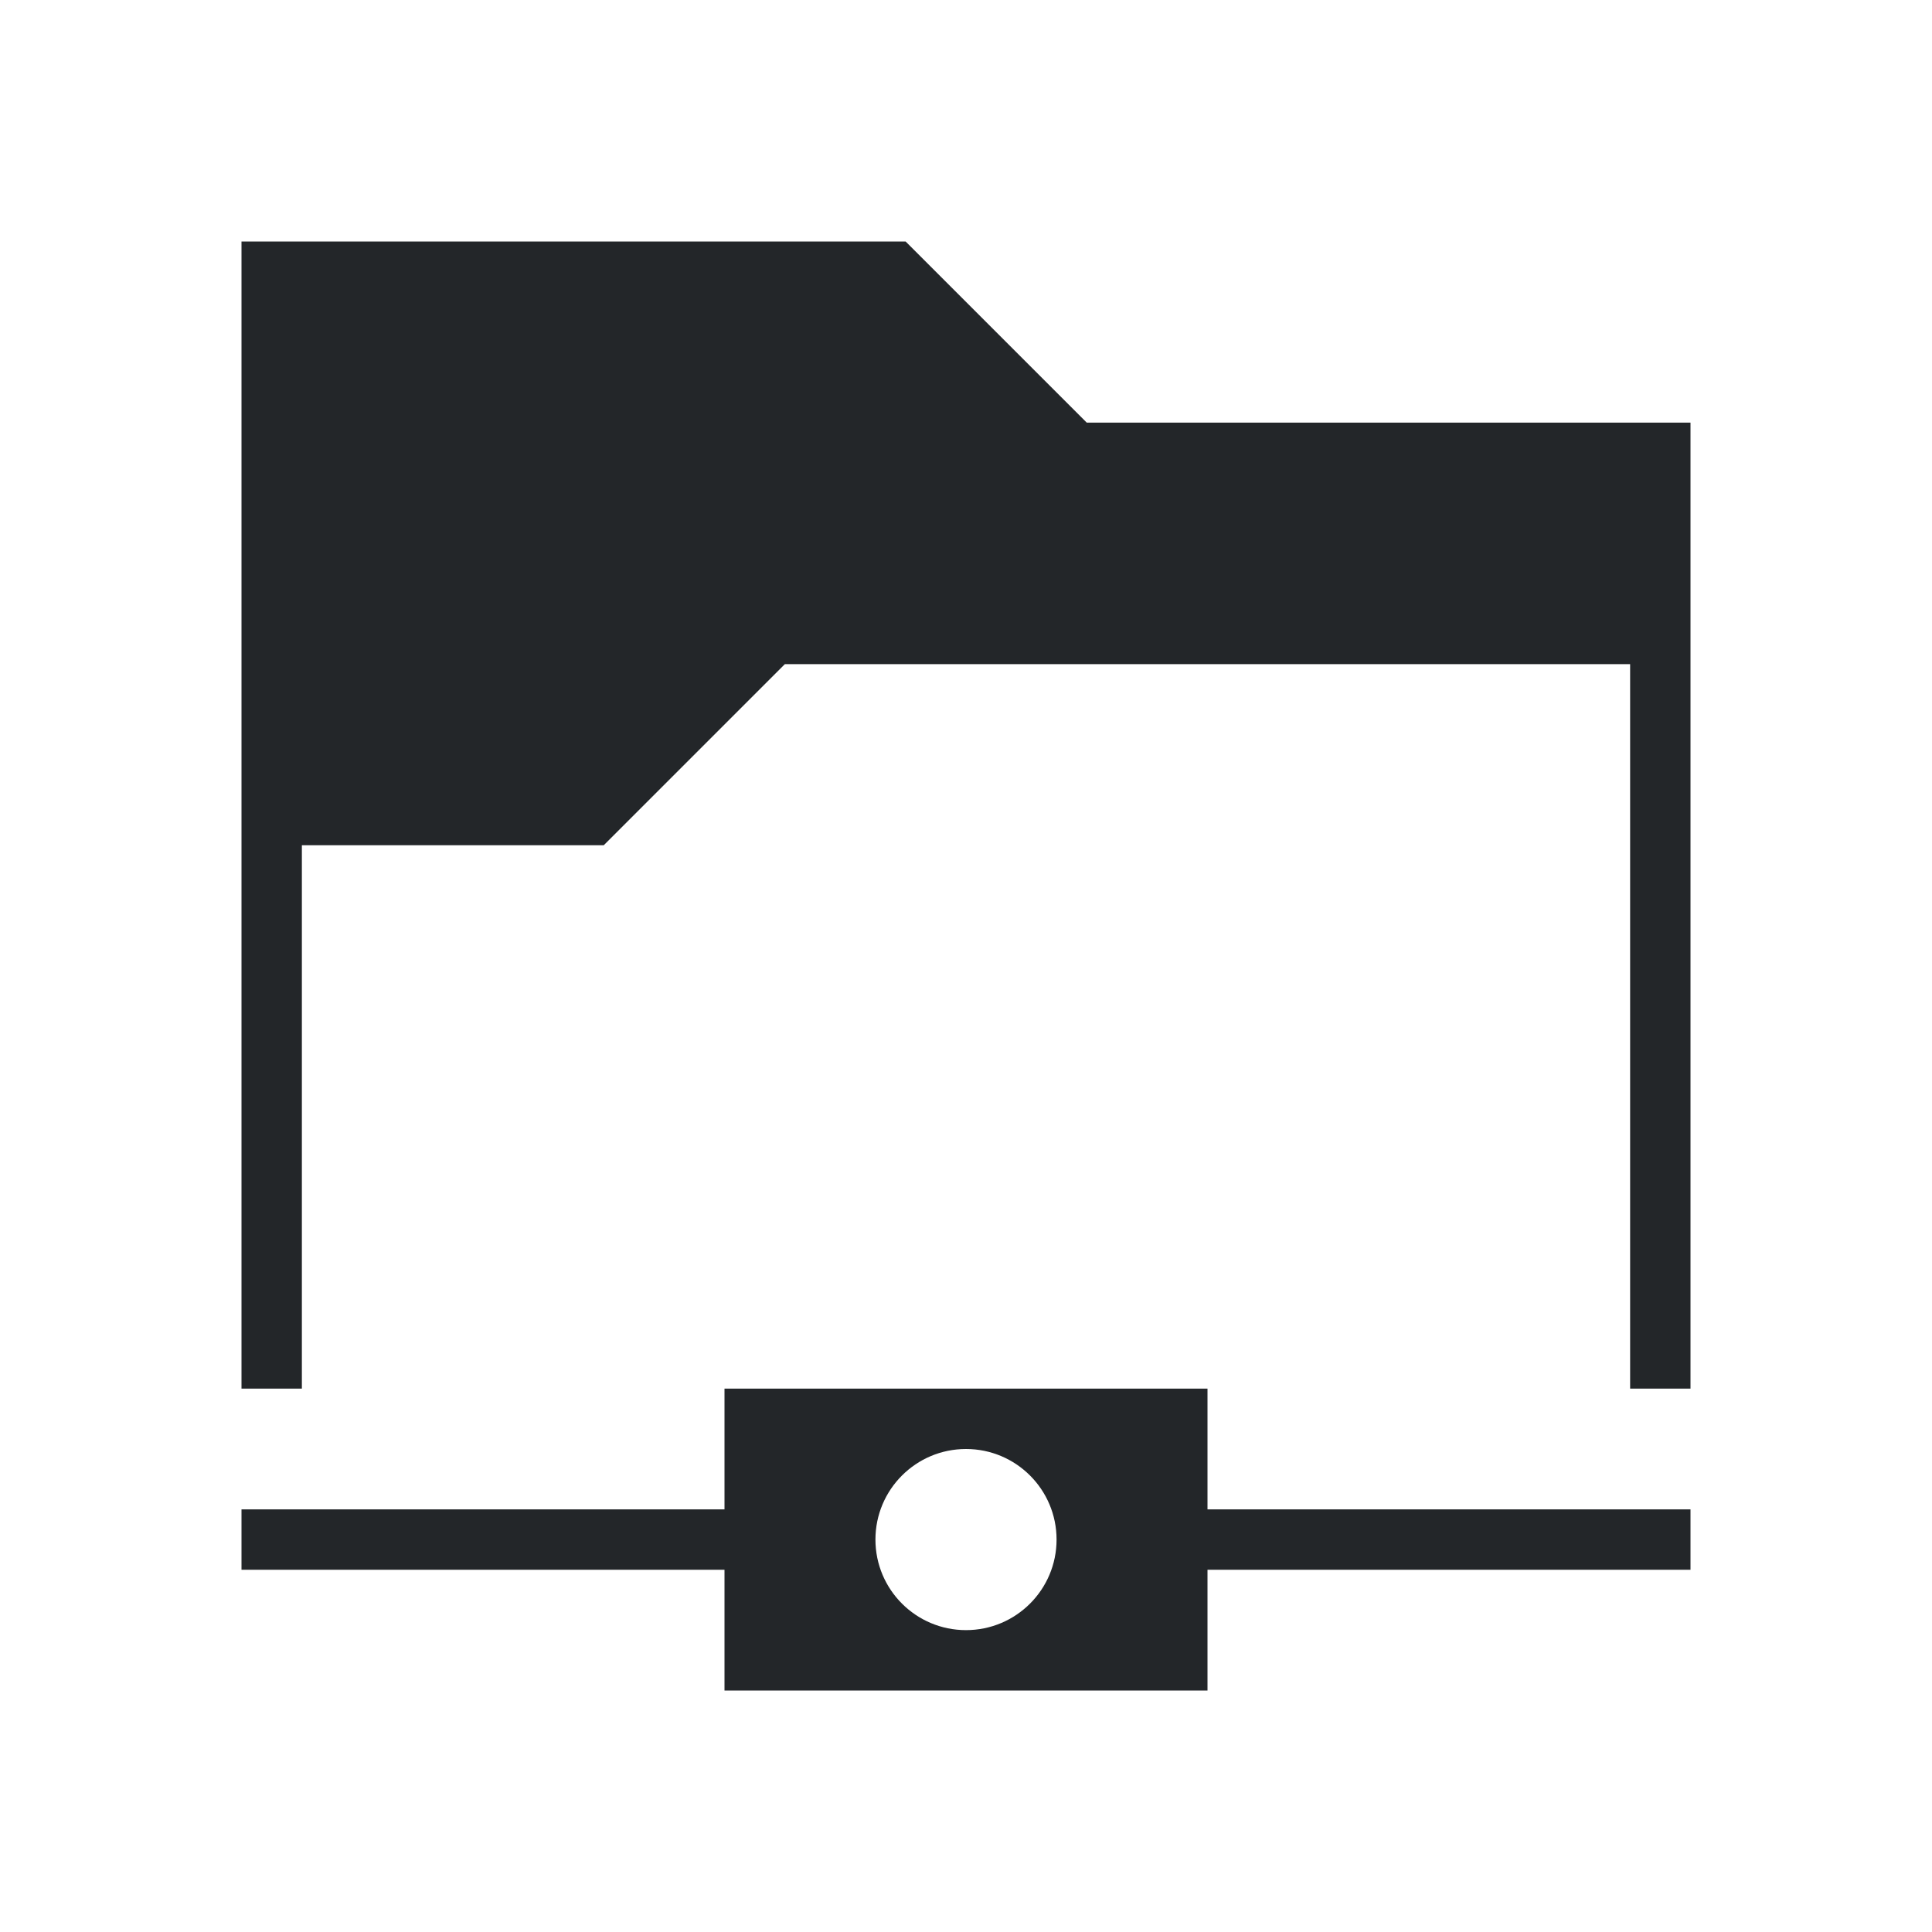
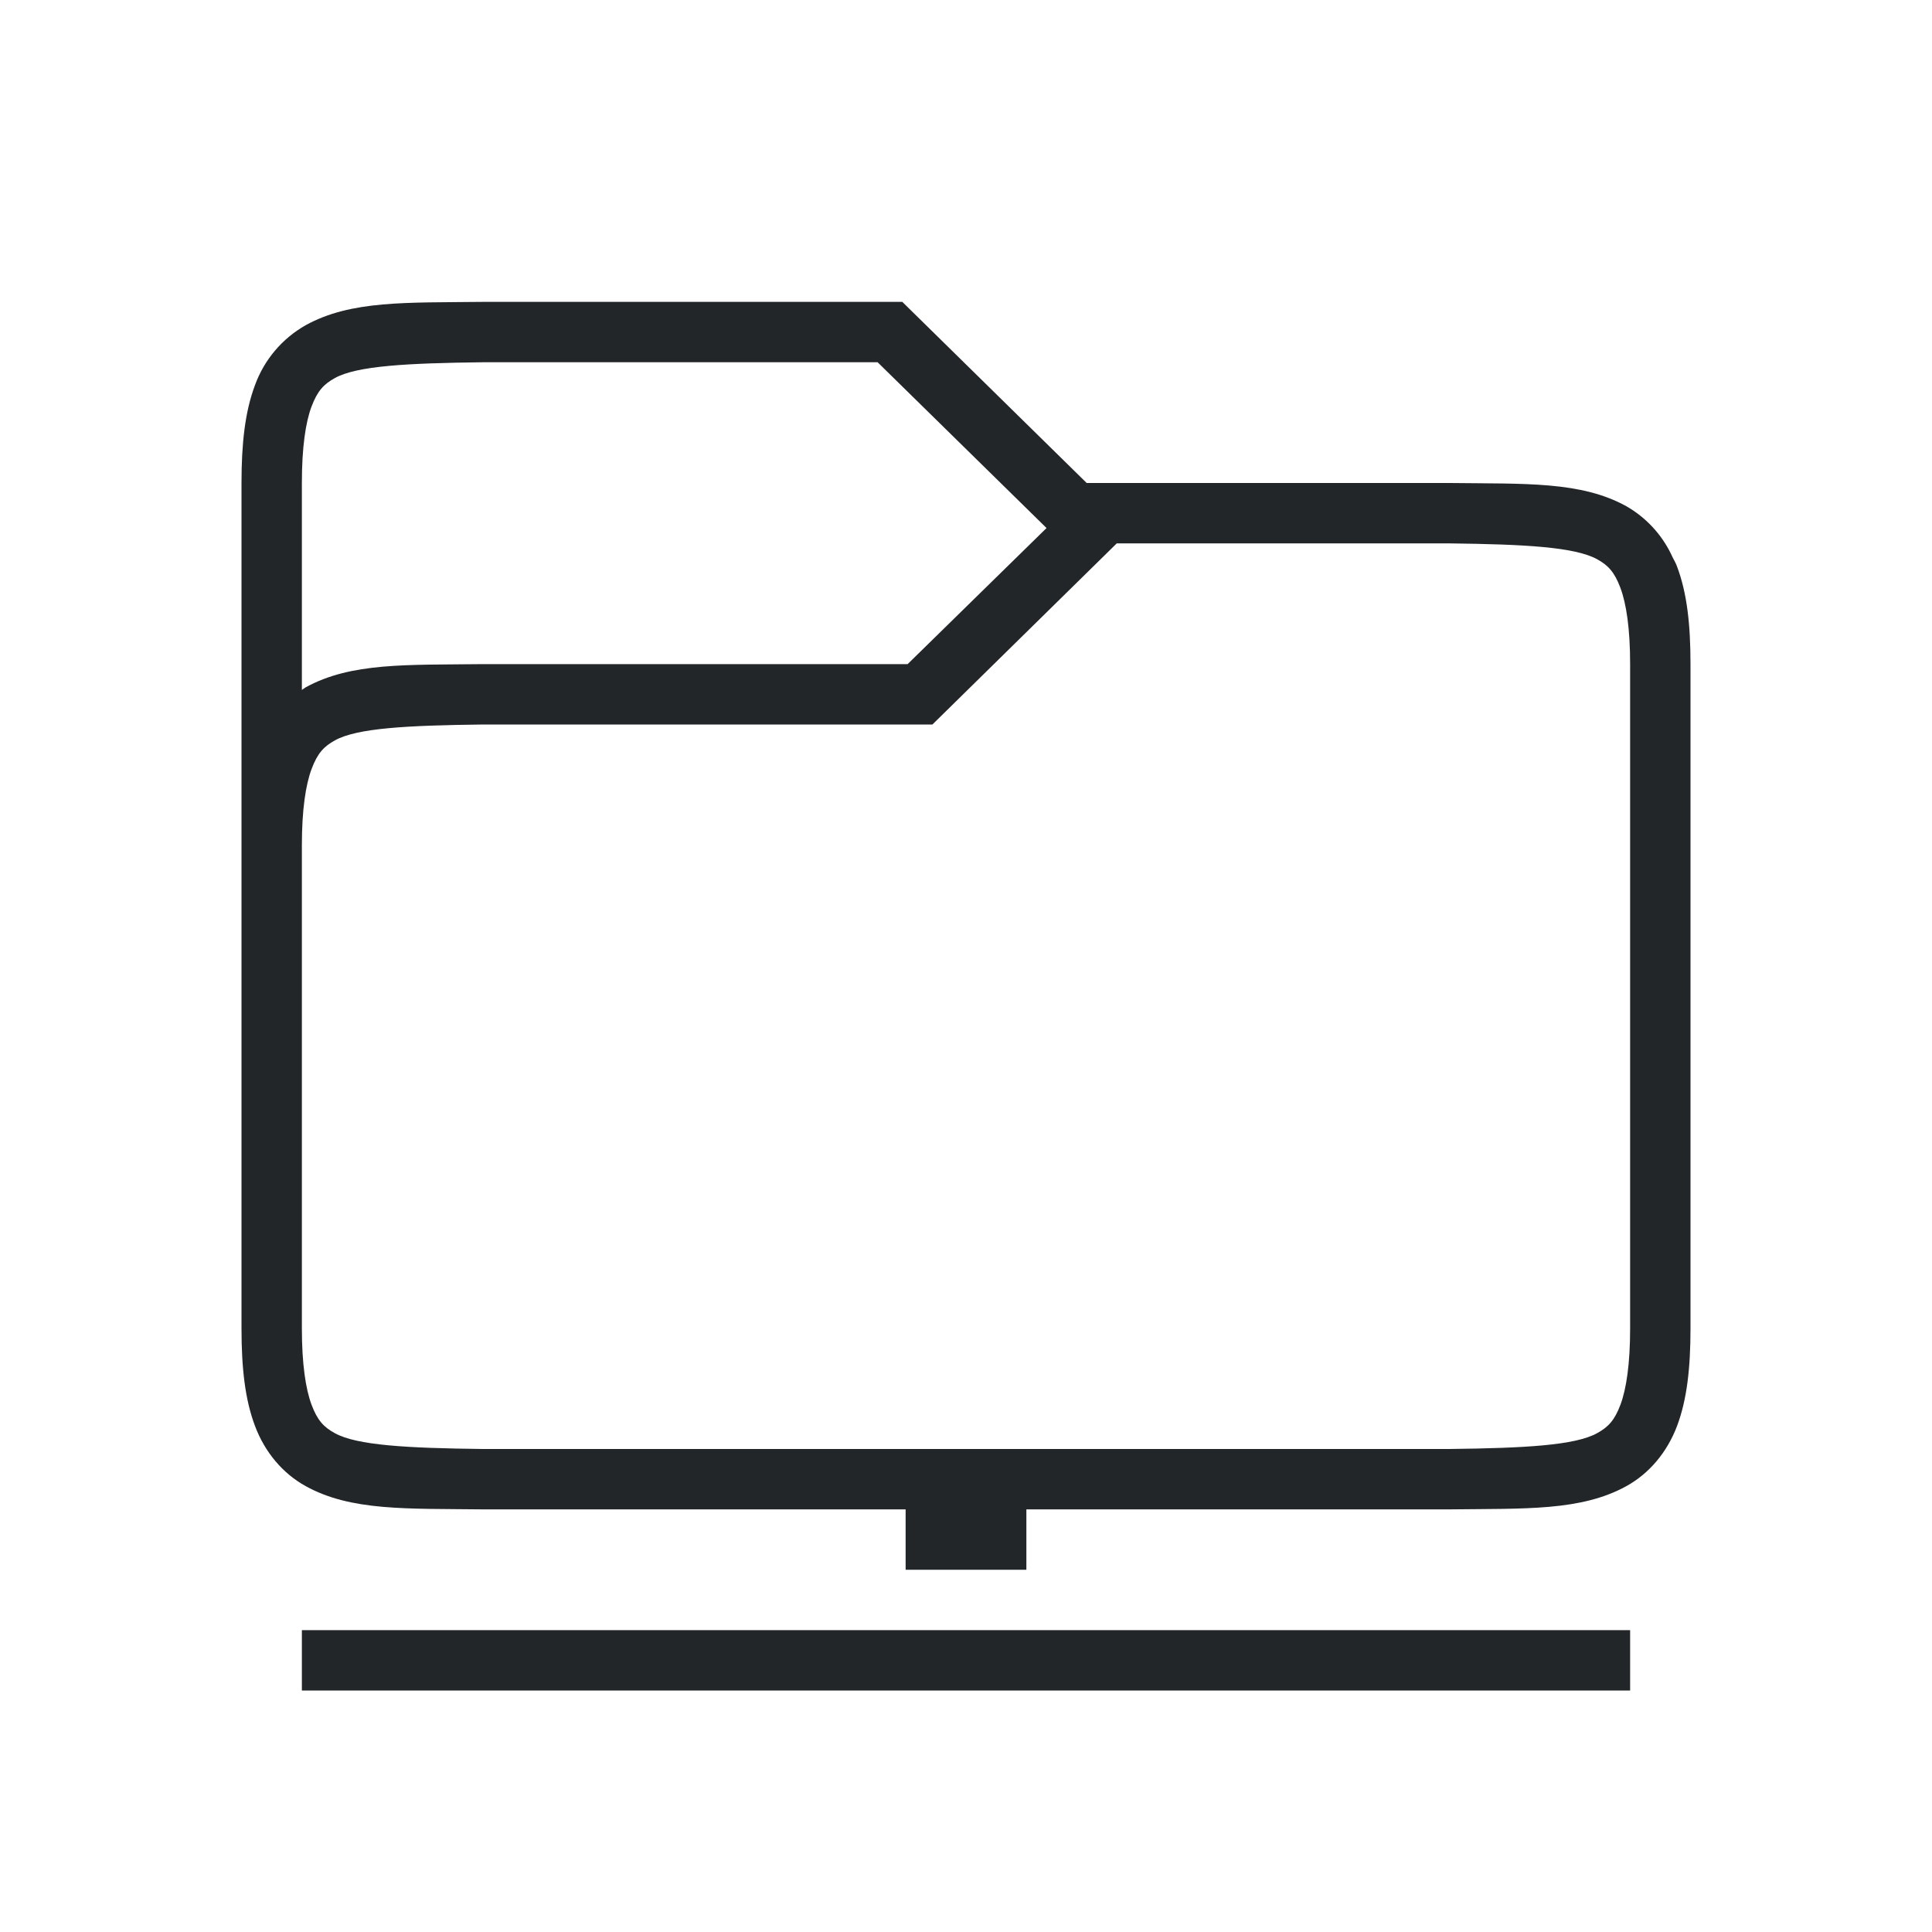
- <svg xmlns="http://www.w3.org/2000/svg" viewBox="0 0 32 32">
-   <path d="m4 4v19h1v-9h5l3-3h14v12h1v-16h-10l-3-3zm8 19v2h-8v1h8v2h8v-2h8v-1h-8v-2zm4 1a1.5 1.5 0 0 1 1.5 1.5 1.5 1.5 0 0 1 -1.5 1.5 1.5 1.5 0 0 1 -1.5-1.5 1.5 1.5 0 0 1 1.5-1.5z" fill="#232629" />
+ <svg xmlns="http://www.w3.org/2000/svg" viewBox="0 0 32 32" version="1.1" id="svg4">
+   <defs id="defs8" />
+   <path id="rect816" style="opacity:1;fill:#232629;fill-opacity:1;fill-rule:nonzero;stroke:none;stroke-width:1;stroke-linecap:round;stroke-linejoin:round;stroke-miterlimit:4;stroke-dasharray:none;stroke-dashoffset:0;stroke-opacity:1" d="m 5,27 h 22 v 1 H 5 Z M 7.993,5 C 6.735,5.015 5.814,4.971 5.062,5.387 4.672,5.608 4.374,5.961 4.222,6.383 4.058,6.821 4,7.343 4,8 v 14 c 0,0.658 0.058,1.179 0.223,1.617 0.164,0.439 0.463,0.79 0.84,0.998 0.752,0.416 1.672,0.37 2.93,0.385 L 15,25 v 1 h 2 v -1 h 7.007 c 1.258,-0.015 2.178,0.03 2.931,-0.385 0.376,-0.207 0.675,-0.56 0.84,-0.998 C 27.942,23.179 28,22.657 28,22 V 11 C 28,10.342 27.942,9.821 27.777,9.383 27.757,9.328 27.729,9.279 27.703,9.229 L 27.676,9.172 C 27.514,8.842 27.257,8.568 26.938,8.385 26.186,7.969 25.265,8.015 24.007,8 H 17.999 L 14.945,5 H 7.995 Z m 0.012,1 H 14.536 L 17.334,8.746 15.033,11 H 7.993 c -1.258,0.015 -2.178,-0.03 -2.931,0.385 -0.022,0.012 -0.04,0.03 -0.062,0.043 V 8 c 0,-0.592 0.062,-1.006 0.16,-1.266 C 5.258,6.474 5.363,6.363 5.546,6.262 5.912,6.059 6.741,6.015 8.005,6 Z M 18.497,9 h 5.496 c 1.264,0.015 2.091,0.06 2.459,0.262 0.183,0.1 0.288,0.212 0.386,0.472 0.098,0.26 0.162,0.674 0.162,1.266 v 11 c 0,0.592 -0.063,1.006 -0.16,1.266 -0.098,0.26 -0.203,0.371 -0.387,0.472 C 26.088,23.94 25.261,23.985 24.001,24 H 7.999 C 6.739,23.985 5.912,23.94 5.546,23.738 5.363,23.638 5.257,23.526 5.16,23.266 5.063,23.006 5,22.592 5,22 v -8 c 0,-0.592 0.064,-1.006 0.162,-1.266 0.098,-0.26 0.203,-0.371 0.387,-0.472 C 5.915,12.059 6.743,12.015 8.007,12 h 7.437 z" />
</svg>
